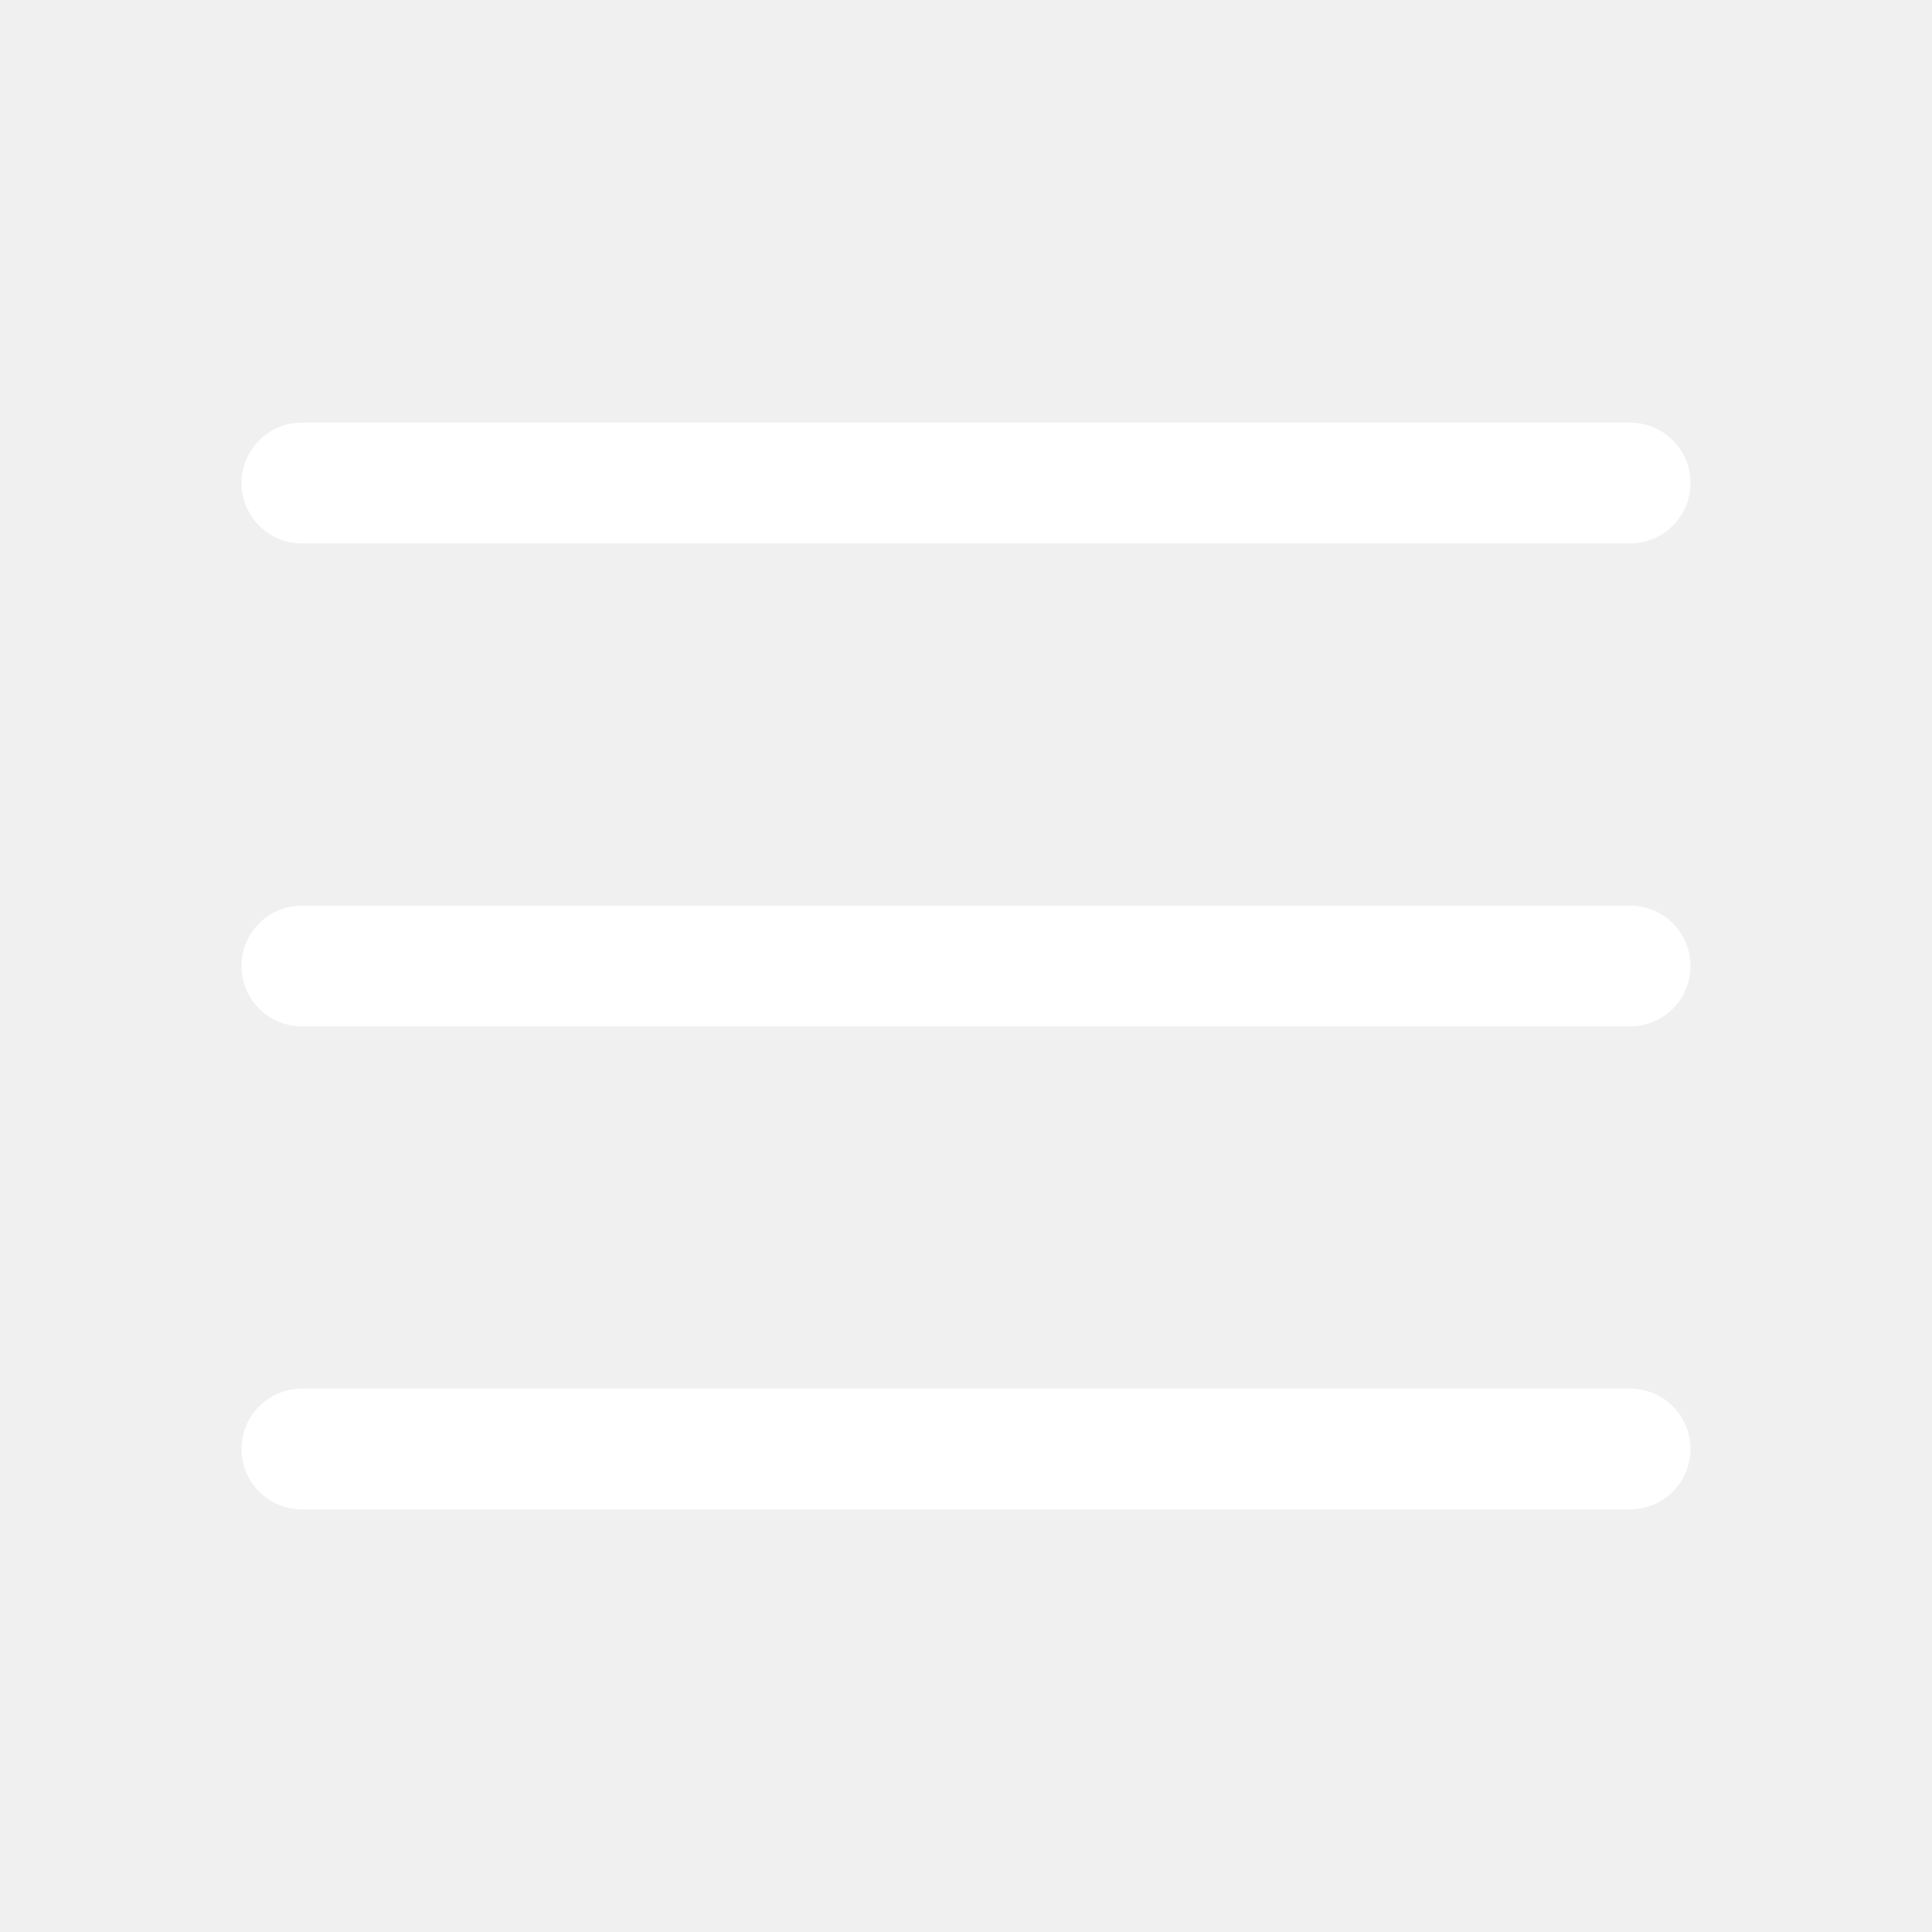
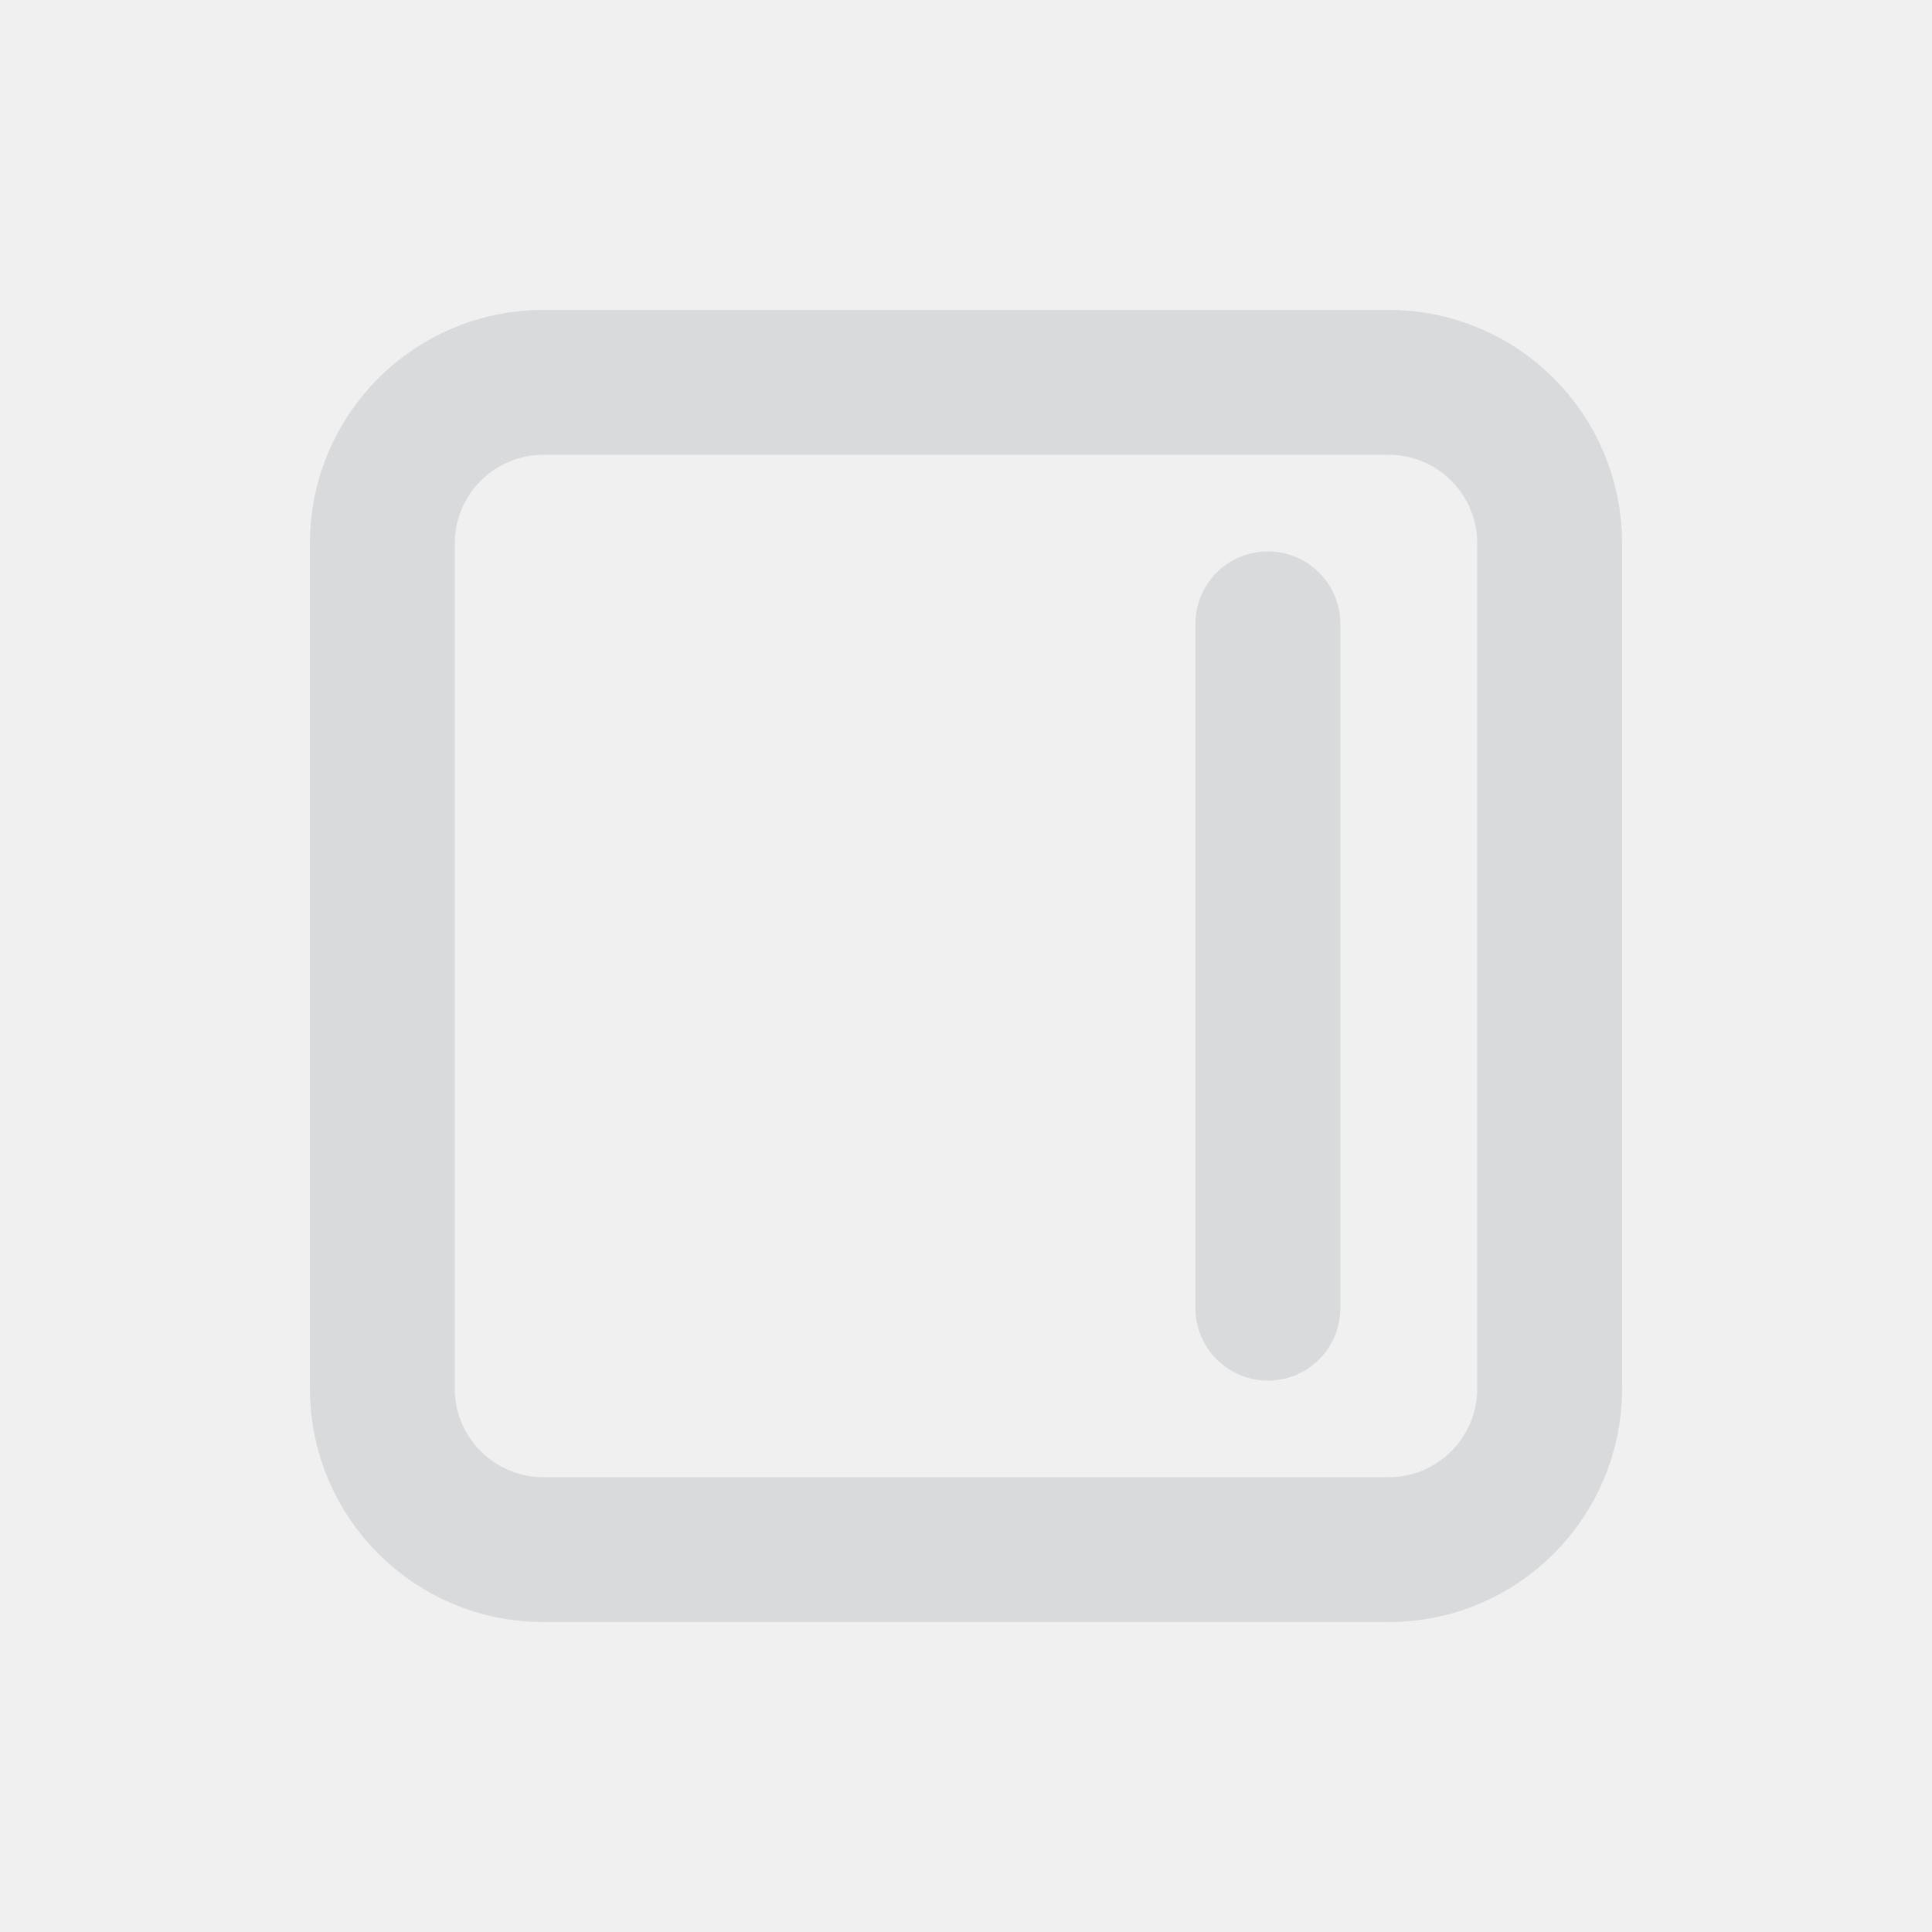
- <svg xmlns="http://www.w3.org/2000/svg" width="24" height="24" viewBox="0 0 24 24" fill="none">
-   <path d="M21 12C21 12.199 20.921 12.39 20.78 12.53C20.64 12.671 20.449 12.75 20.25 12.75H3.75C3.551 12.75 3.36 12.671 3.22 12.53C3.079 12.39 3 12.199 3 12C3 11.801 3.079 11.61 3.22 11.47C3.36 11.329 3.551 11.25 3.75 11.25H20.25C20.449 11.25 20.64 11.329 20.78 11.47C20.921 11.61 21 11.801 21 12ZM3.75 6.75H20.25C20.449 6.75 20.64 6.671 20.78 6.53C20.921 6.39 21 6.199 21 6C21 5.801 20.921 5.61 20.78 5.47C20.64 5.329 20.449 5.25 20.25 5.25H3.75C3.551 5.25 3.36 5.329 3.22 5.47C3.079 5.61 3 5.801 3 6C3 6.199 3.079 6.39 3.22 6.53C3.36 6.671 3.551 6.75 3.75 6.75ZM20.25 17.25H3.75C3.551 17.25 3.36 17.329 3.22 17.47C3.079 17.61 3 17.801 3 18C3 18.199 3.079 18.39 3.22 18.53C3.36 18.671 3.551 18.75 3.75 18.75H20.25C20.449 18.75 20.64 18.671 20.78 18.53C20.921 18.39 21 18.199 21 18C21 17.801 20.921 17.61 20.78 17.47C20.64 17.329 20.449 17.25 20.25 17.25Z" fill="white" />
+ <svg xmlns="http://www.w3.org/2000/svg" width="20" height="20" viewBox="0 0 20 20" fill="none">
+   <path d="M14.375 16.042H5.625C4.705 16.042 3.958 15.295 3.958 14.375V5.625C3.958 4.704 4.705 3.958 5.625 3.958H14.375C15.296 3.958 16.042 4.704 16.042 5.625V14.375C16.042 15.295 15.296 16.042 14.375 16.042Z" stroke="#D8DADB" stroke-width="1.5" stroke-linecap="round" stroke-linejoin="round" />
+   <path d="M13.125 13.542L13.125 6.458" stroke="#D8DADB" stroke-width="1.5" stroke-linecap="round" stroke-linejoin="round" />
</svg>
